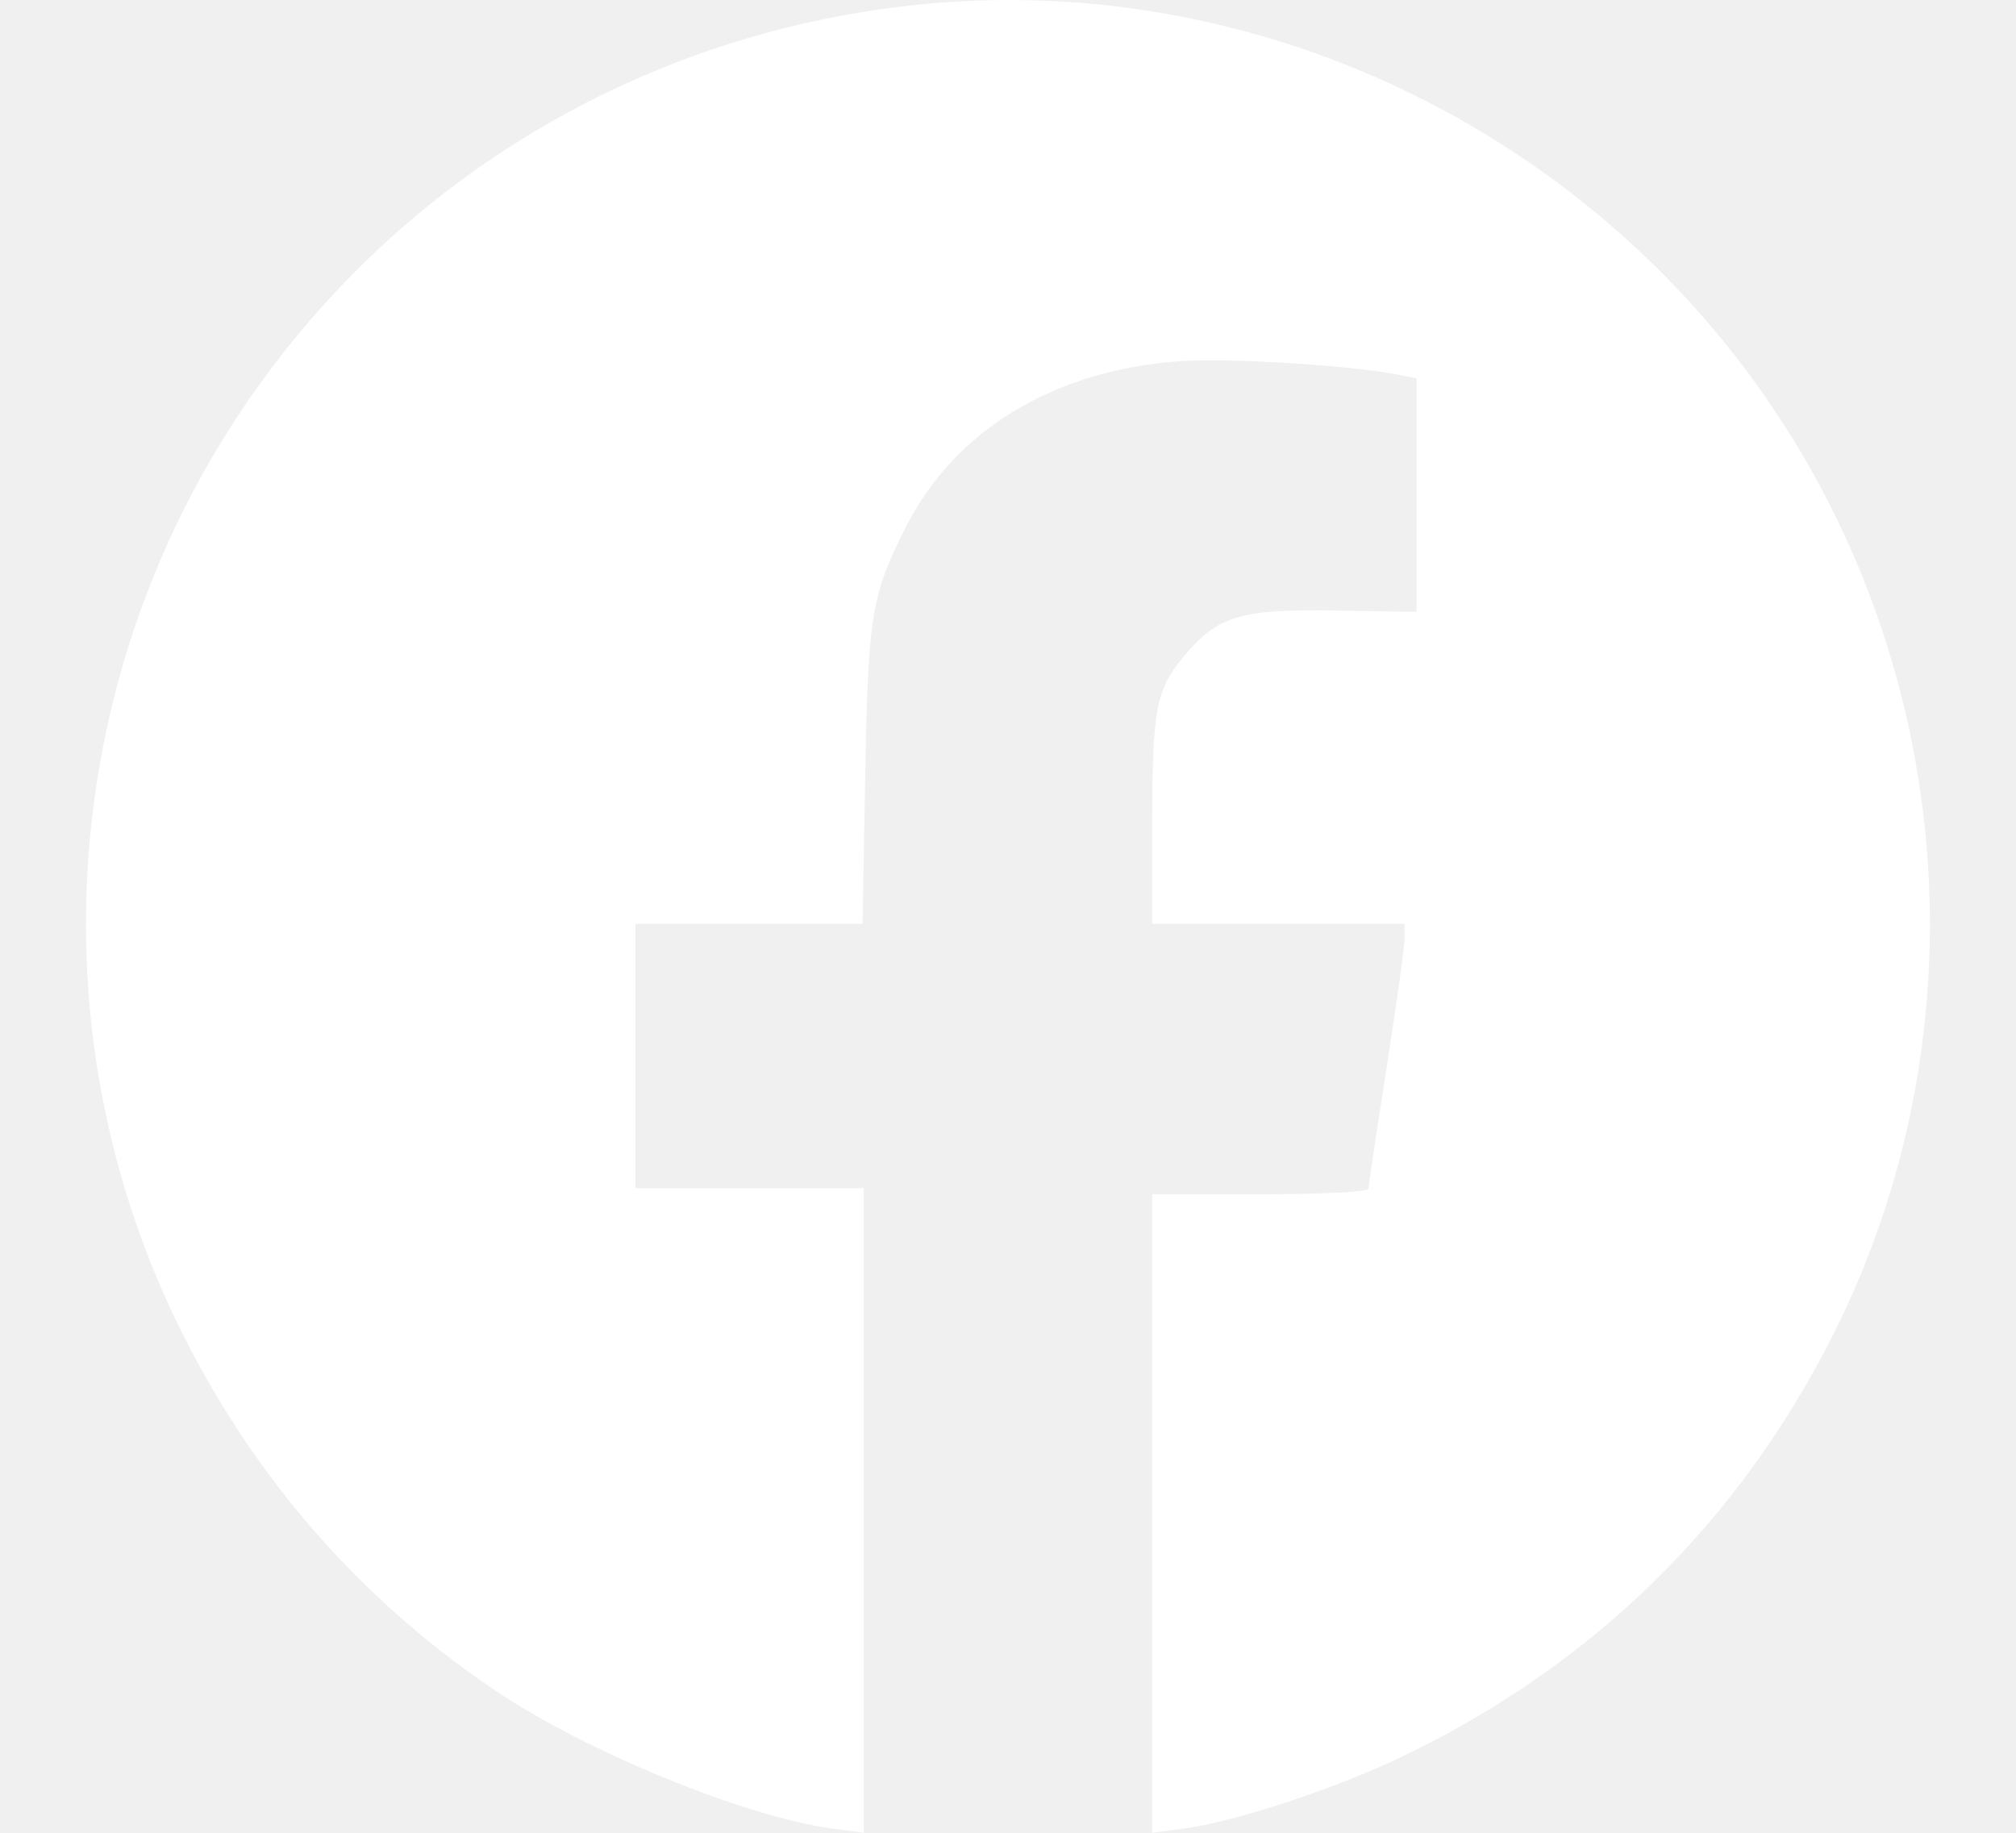
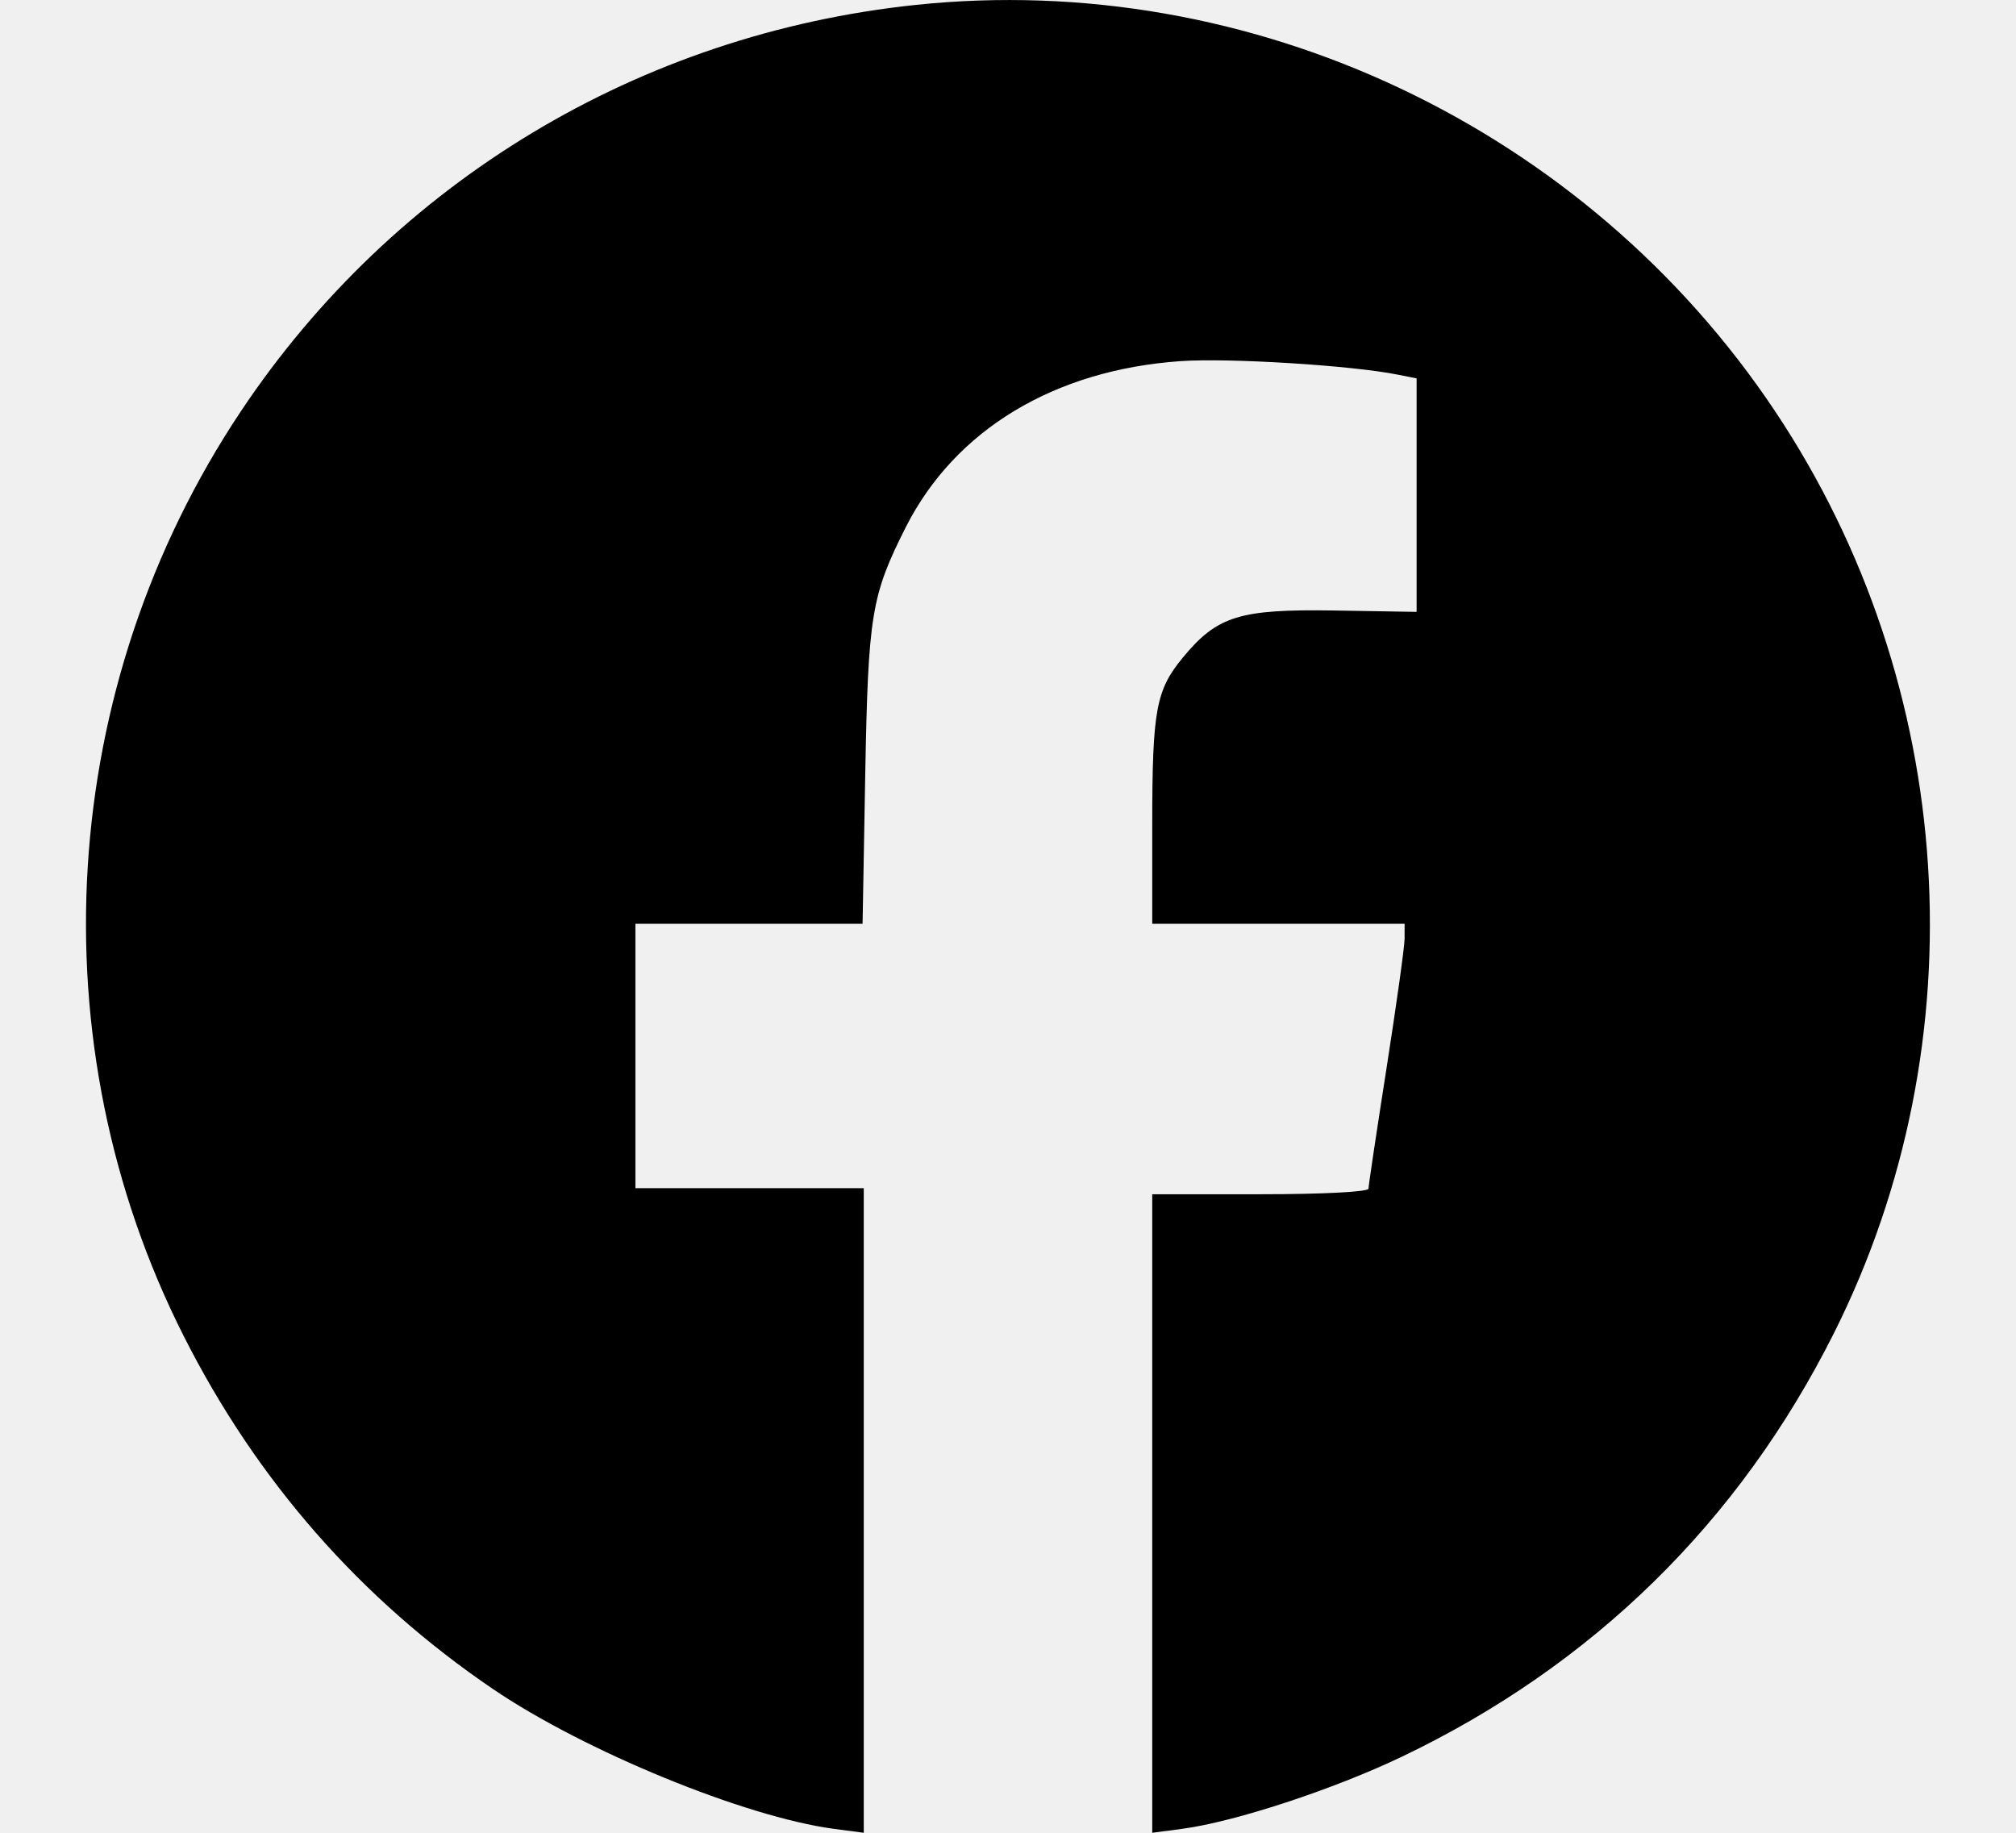
<svg xmlns="http://www.w3.org/2000/svg" width="22" height="20" viewBox="0 0 22 20" fill="none">
-   <path fill-rule="evenodd" clip-rule="evenodd" d="M9.989 0.054C6.979 0.371 4.299 1.985 2.63 4.486C0.624 7.49 0.384 11.375 2.006 14.582C2.804 16.16 3.935 17.45 5.382 18.433C6.38 19.11 8.131 19.828 9.1 19.957L9.426 20V16.483V12.966H8.18H6.934V11.523V10.081H8.173H9.413L9.442 8.458C9.474 6.705 9.508 6.499 9.885 5.752C10.422 4.691 11.504 4.037 12.882 3.941C13.409 3.904 14.747 3.987 15.252 4.088L15.459 4.129V5.403V6.677L14.557 6.662C13.525 6.646 13.282 6.722 12.907 7.177C12.615 7.531 12.575 7.749 12.574 8.982L12.574 10.081H13.951H15.328V10.24C15.328 10.328 15.239 10.964 15.131 11.655C15.023 12.345 14.934 12.937 14.934 12.971C14.934 13.006 14.438 13.032 13.754 13.032H12.574V16.516V20L12.9 19.957C13.474 19.881 14.552 19.527 15.3 19.169C17.384 18.172 18.978 16.61 20.012 14.55C21.613 11.36 21.366 7.476 19.37 4.486C17.305 1.391 13.655 -0.333 9.989 0.054Z" fill="white" />
+   <path fill-rule="evenodd" clip-rule="evenodd" d="M9.989 0.054C6.979 0.371 4.299 1.985 2.63 4.486C0.624 7.49 0.384 11.375 2.006 14.582C2.804 16.16 3.935 17.45 5.382 18.433C6.38 19.11 8.131 19.828 9.1 19.957L9.426 20V16.483V12.966H8.18H6.934V11.523V10.081H8.173H9.413L9.442 8.458C9.474 6.705 9.508 6.499 9.885 5.752C10.422 4.691 11.504 4.037 12.882 3.941C13.409 3.904 14.747 3.987 15.252 4.088L15.459 4.129V5.403V6.677L14.557 6.662C13.525 6.646 13.282 6.722 12.907 7.177C12.615 7.531 12.575 7.749 12.574 8.982L12.574 10.081H13.951H15.328V10.24C15.328 10.328 15.239 10.964 15.131 11.655C15.023 12.345 14.934 12.937 14.934 12.971C14.934 13.006 14.438 13.032 13.754 13.032H12.574V16.516V20L12.9 19.957C13.474 19.881 14.552 19.527 15.3 19.169C17.384 18.172 18.978 16.61 20.012 14.55C21.613 11.36 21.366 7.476 19.37 4.486C17.305 1.391 13.655 -0.333 9.989 0.054Z" fill="currentColor" />
</svg>
